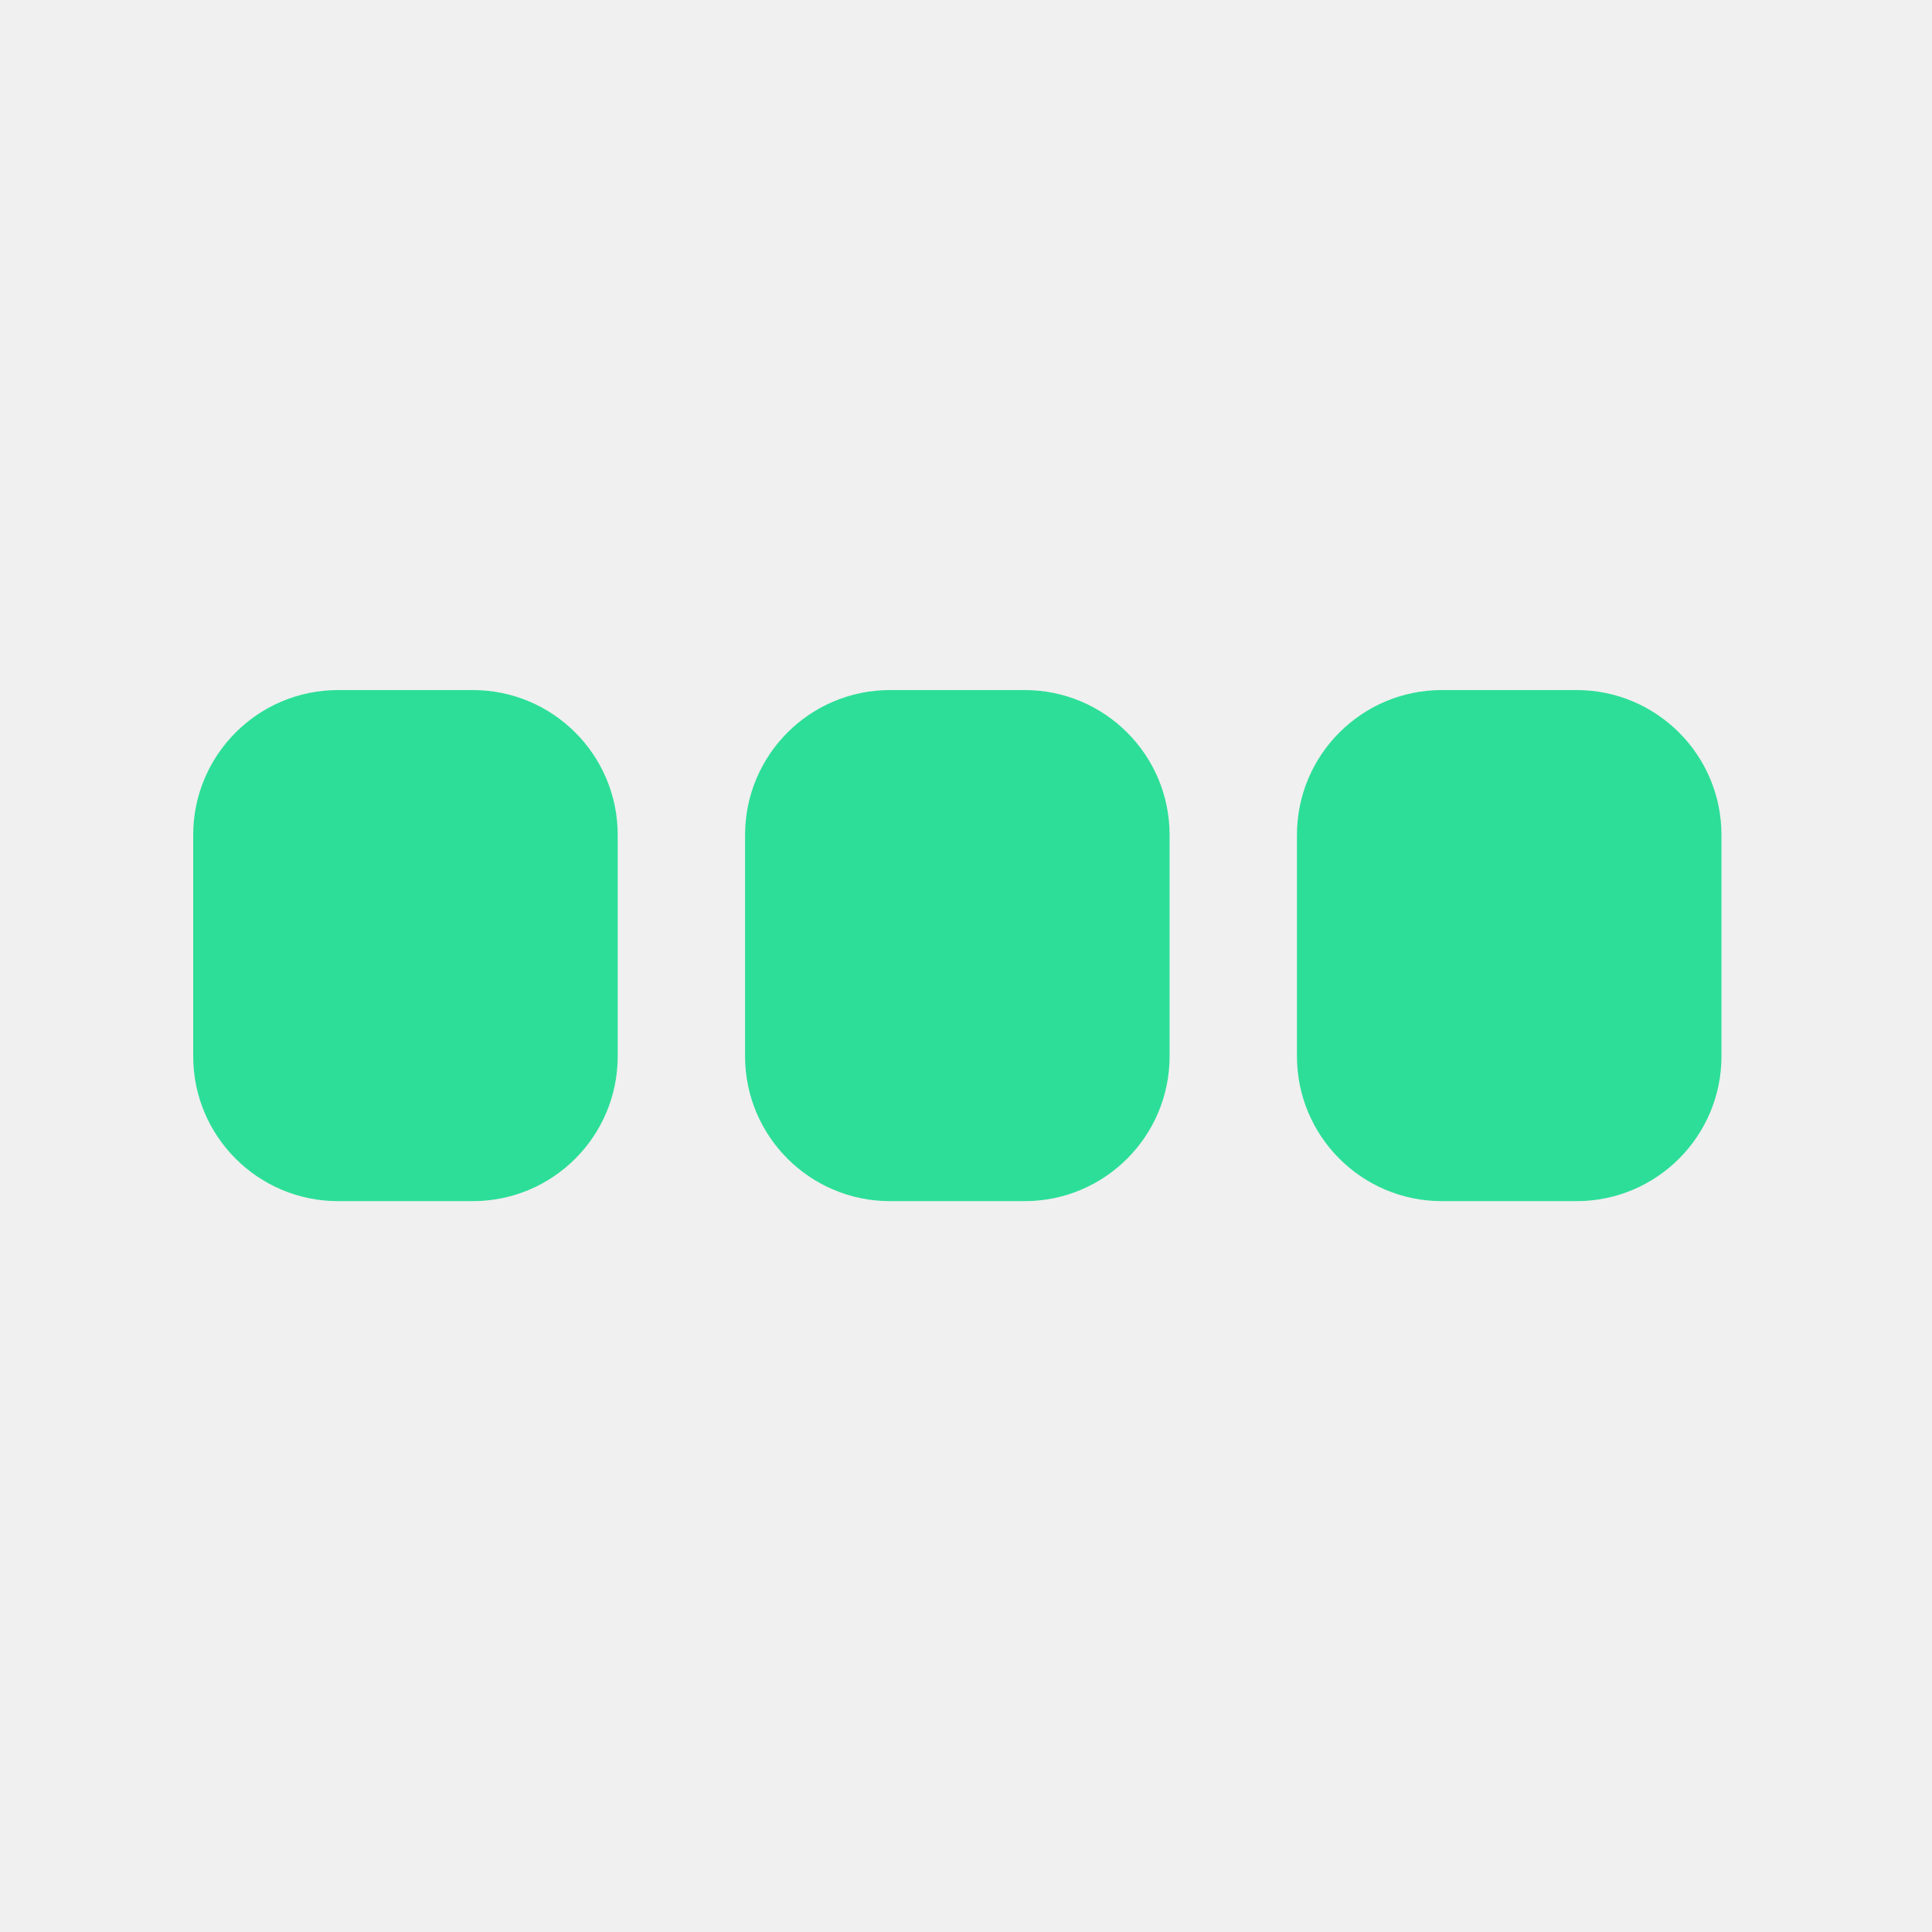
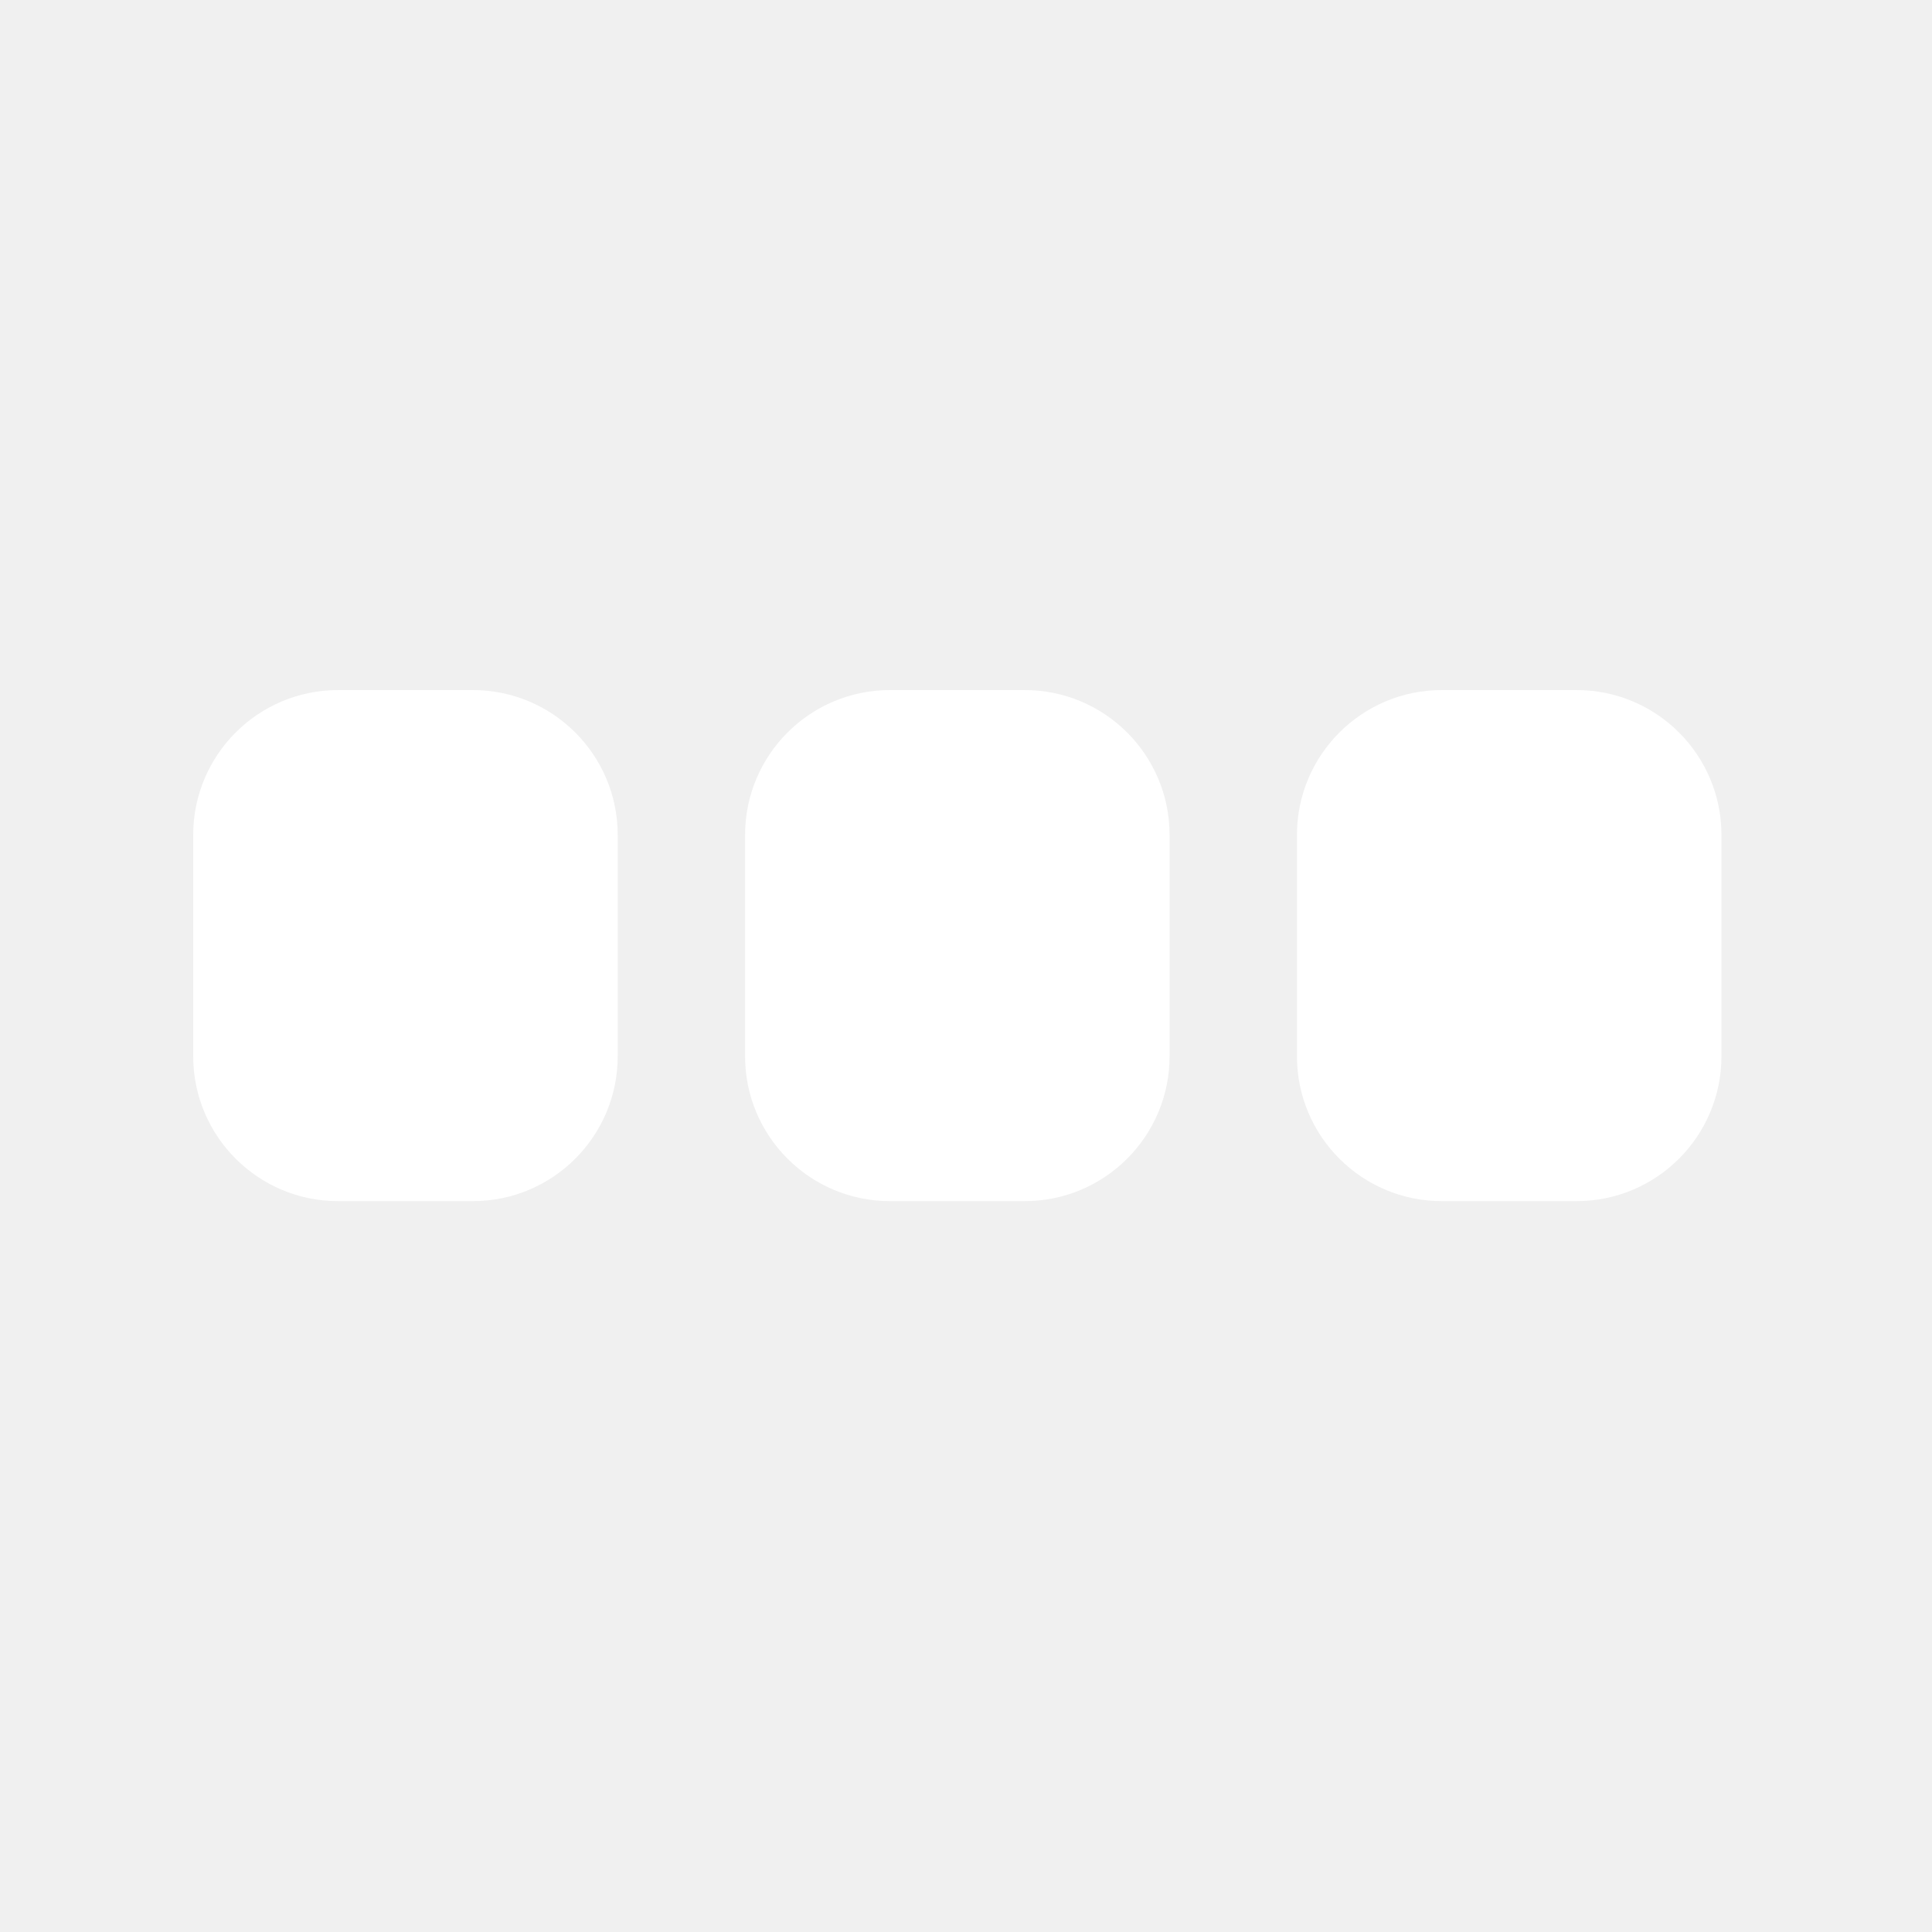
<svg xmlns="http://www.w3.org/2000/svg" width="40px" height="40px" viewBox="0 0 40 40" version="1.1">
  <defs />
  <g id="Page-1" stroke="none" stroke-width="1" fill="none" fill-rule="evenodd">
-     <g id="Artboard" transform="translate(-280, -158)" fill="#2DDE98">
+     <g id="Artboard" transform="translate(-280, -158)" fill="#FFFFFF">
      <g id="Group-11-Copy-2" transform="translate(284, 172.2871)">
        <rect id="Rectangle" x="0" y="0" width="8.789" height="10.581" rx="3" />
        <rect id="Rectangle" x="22.852" y="0" width="8.789" height="10.581" rx="3" />
        <rect id="Rectangle" x="11.426" y="0" width="8.789" height="10.581" rx="3" />
      </g>
    </g>
  </g>
</svg>
